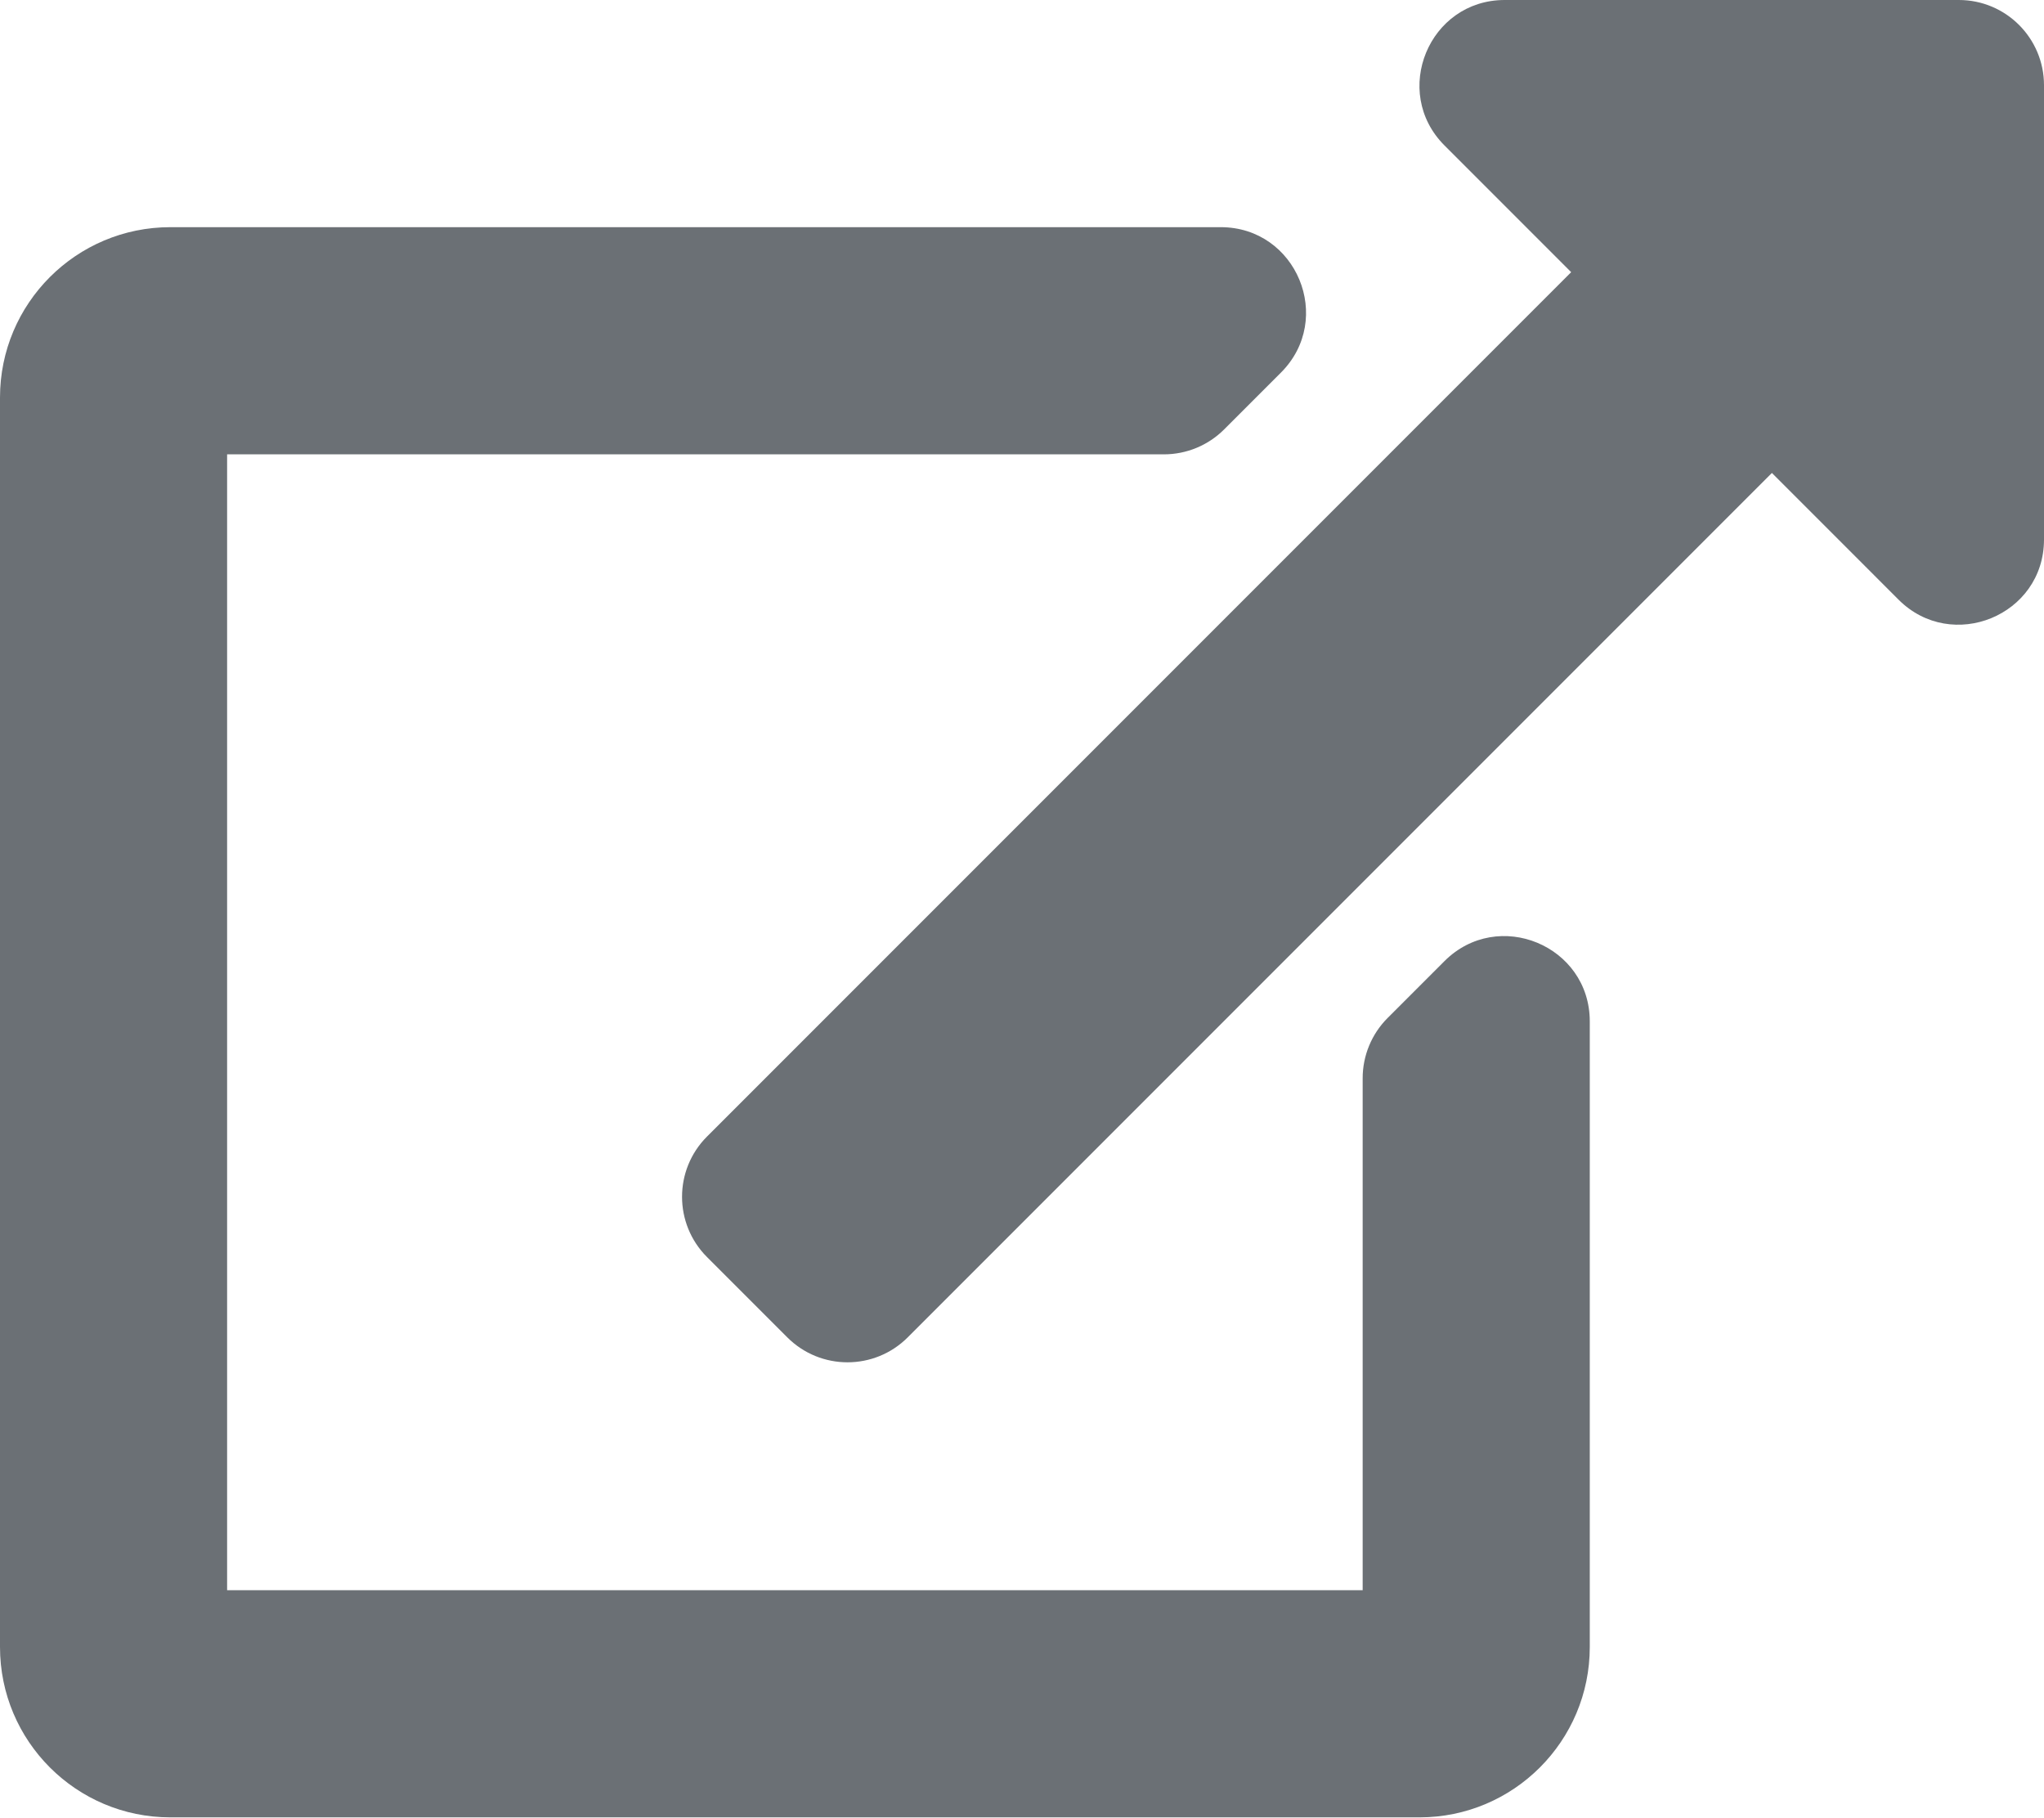
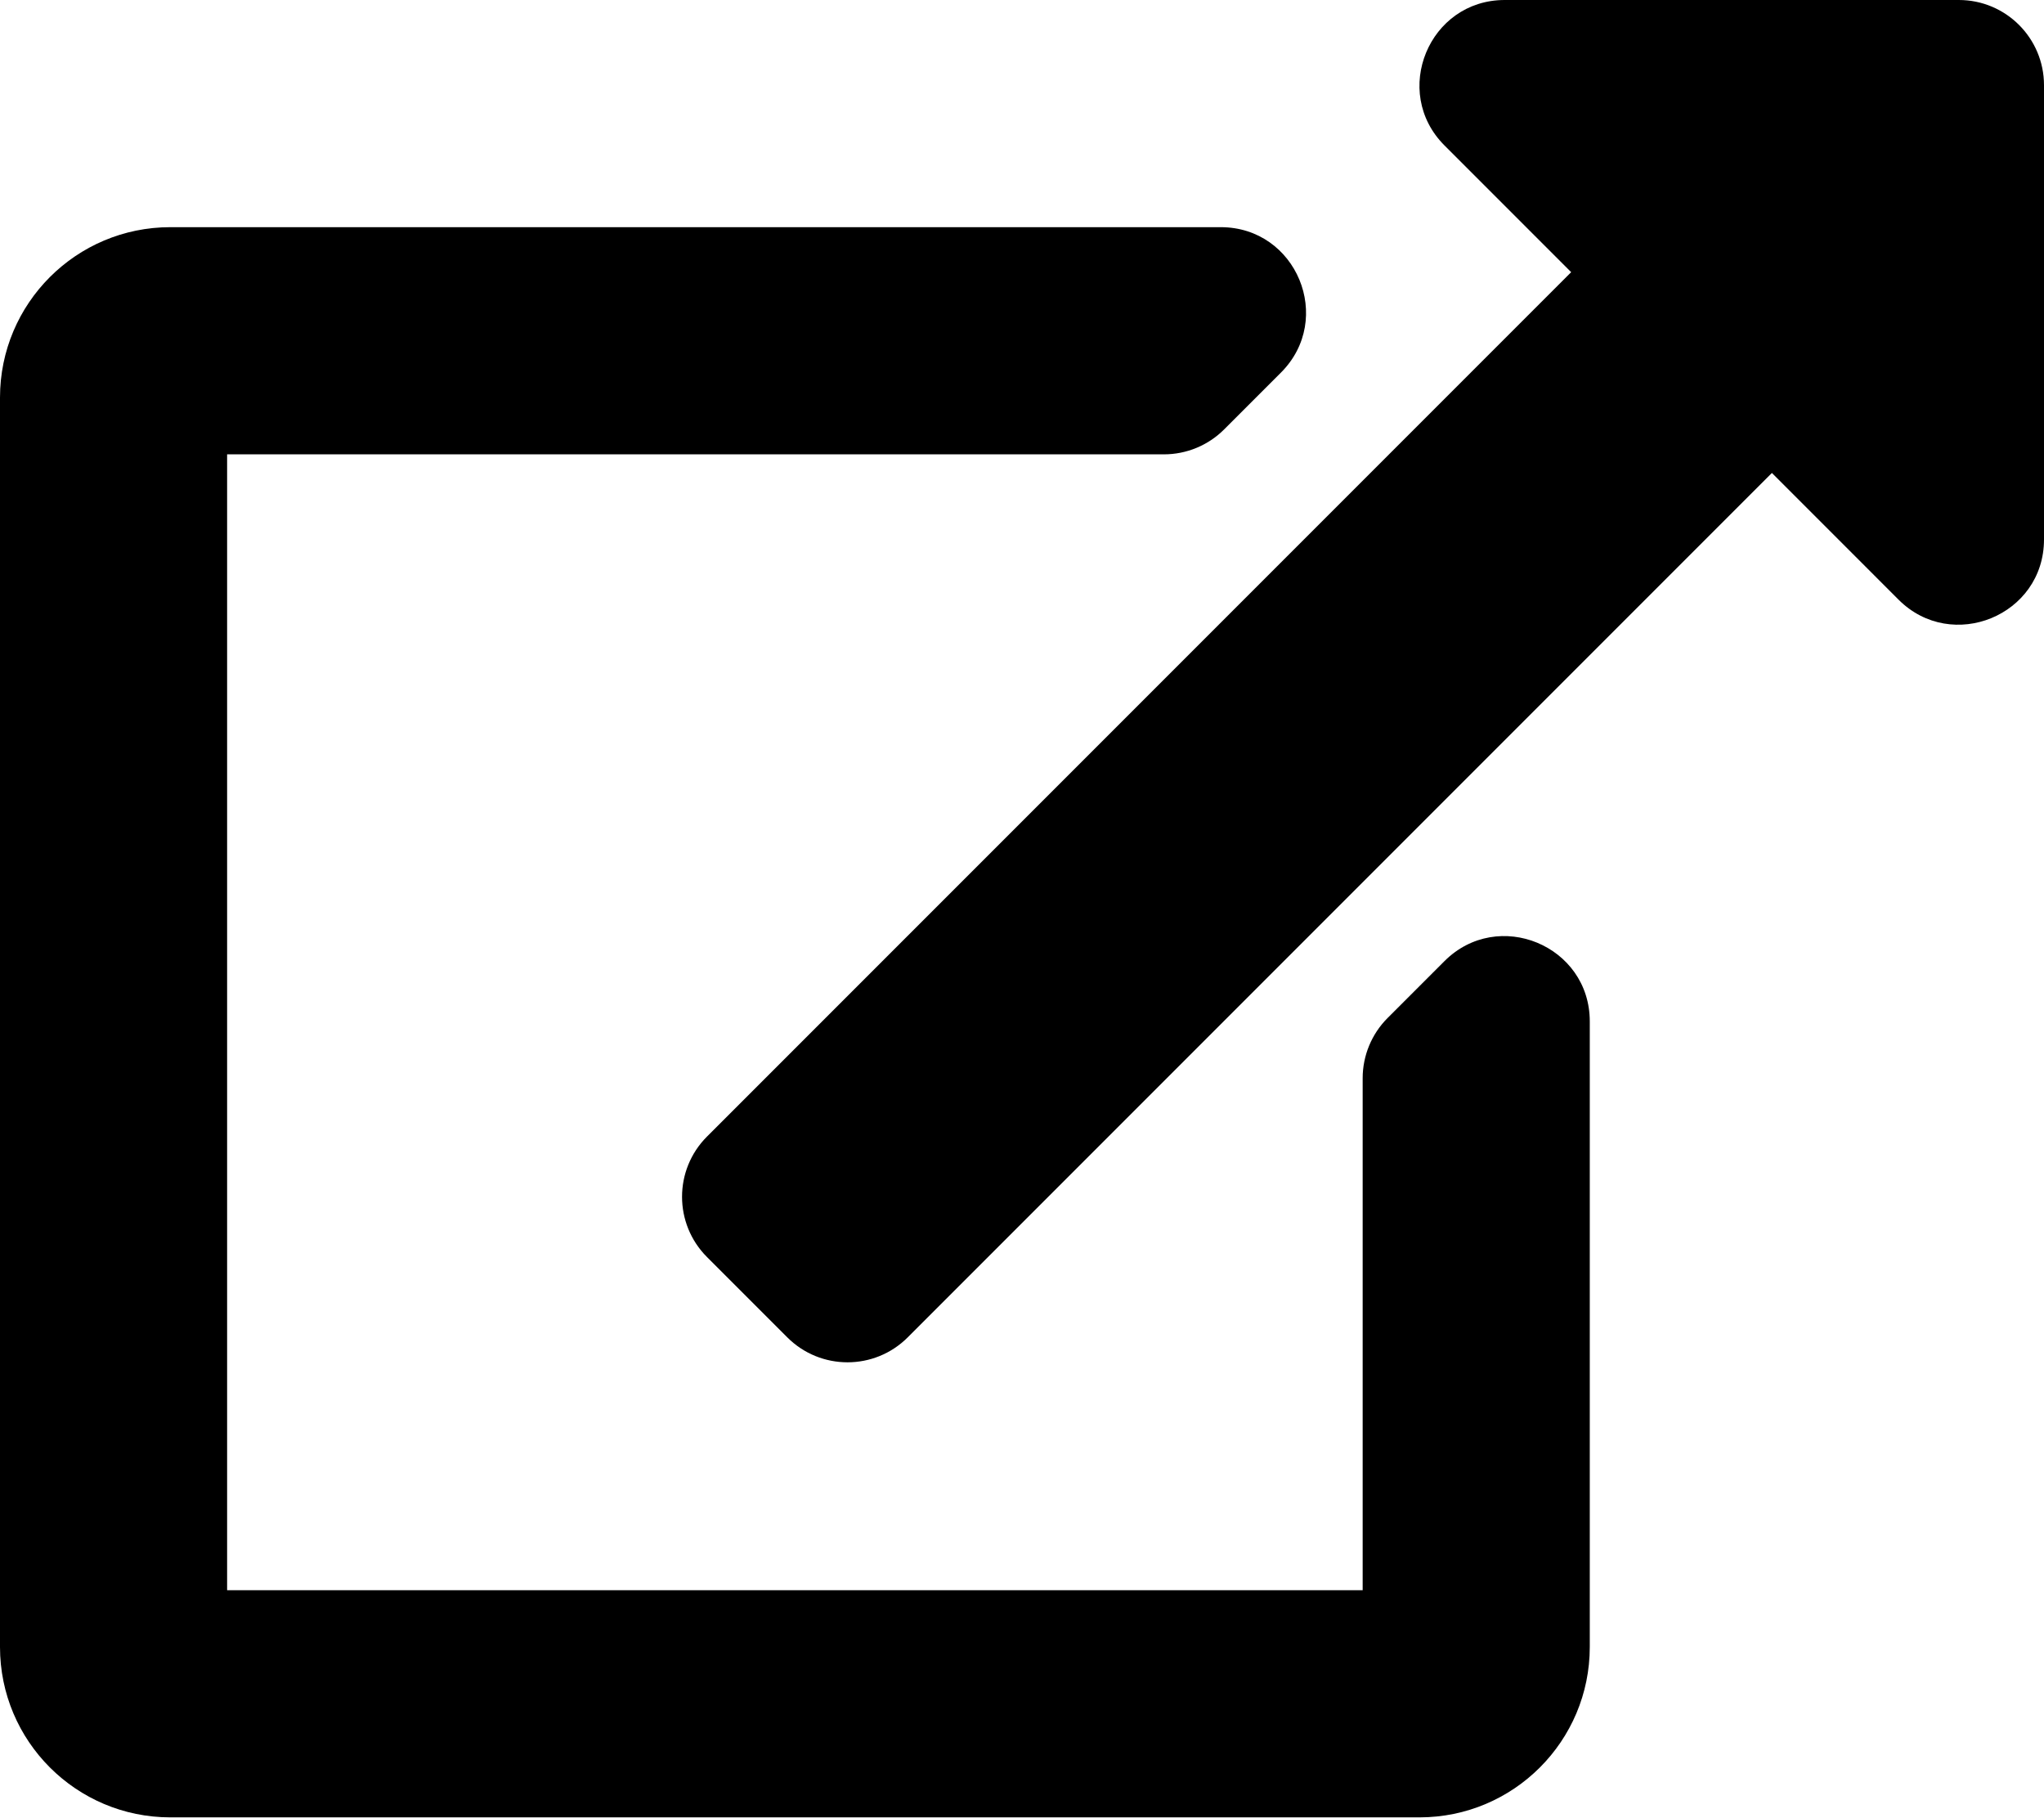
<svg xmlns="http://www.w3.org/2000/svg" aria-hidden="true" focusable="false" data-prefix="fas" data-icon="external-link-alt" role="img" viewBox="0 0 576 512" class="svg-inline--fa fa-external-link-alt fa-w-18 fa-9x">
-   <path fill="#6b7075" d="M576 24v127.984c0 21.461-25.96 31.98-40.971 16.971l-35.707-35.709-243.523 243.523c-9.373 9.373-24.568 9.373-33.941 0l-22.627-22.627c-9.373-9.373-9.373-24.569 0-33.941L442.756 76.676l-35.703-35.705C391.982 25.9 402.656 0 424.024 0H552c13.255 0 24 10.745 24 24zM407.029 270.794l-16 16A23.999 23.999 0 0 0 384 303.765V448H64V128h264a24.003 24.003 0 0 0 16.97-7.029l16-16C376.089 89.851 365.381 64 344 64H48C21.49 64 0 85.49 0 112v352c0 26.51 21.49 48 48 48h352c26.51 0 48-21.49 48-48V287.764c0-21.382-25.852-32.09-40.971-16.97z" class="" />
+   <path fill="currentColor" d="M576 24v127.984c0 21.461-25.96 31.98-40.971 16.971l-35.707-35.709-243.523 243.523c-9.373 9.373-24.568 9.373-33.941 0l-22.627-22.627c-9.373-9.373-9.373-24.569 0-33.941L442.756 76.676l-35.703-35.705C391.982 25.9 402.656 0 424.024 0H552c13.255 0 24 10.745 24 24zM407.029 270.794l-16 16A23.999 23.999 0 0 0 384 303.765V448H64V128h264a24.003 24.003 0 0 0 16.97-7.029l16-16C376.089 89.851 365.381 64 344 64H48C21.49 64 0 85.49 0 112v352c0 26.51 21.49 48 48 48h352c26.51 0 48-21.49 48-48V287.764c0-21.382-25.852-32.09-40.971-16.97z" class="" />
</svg>
